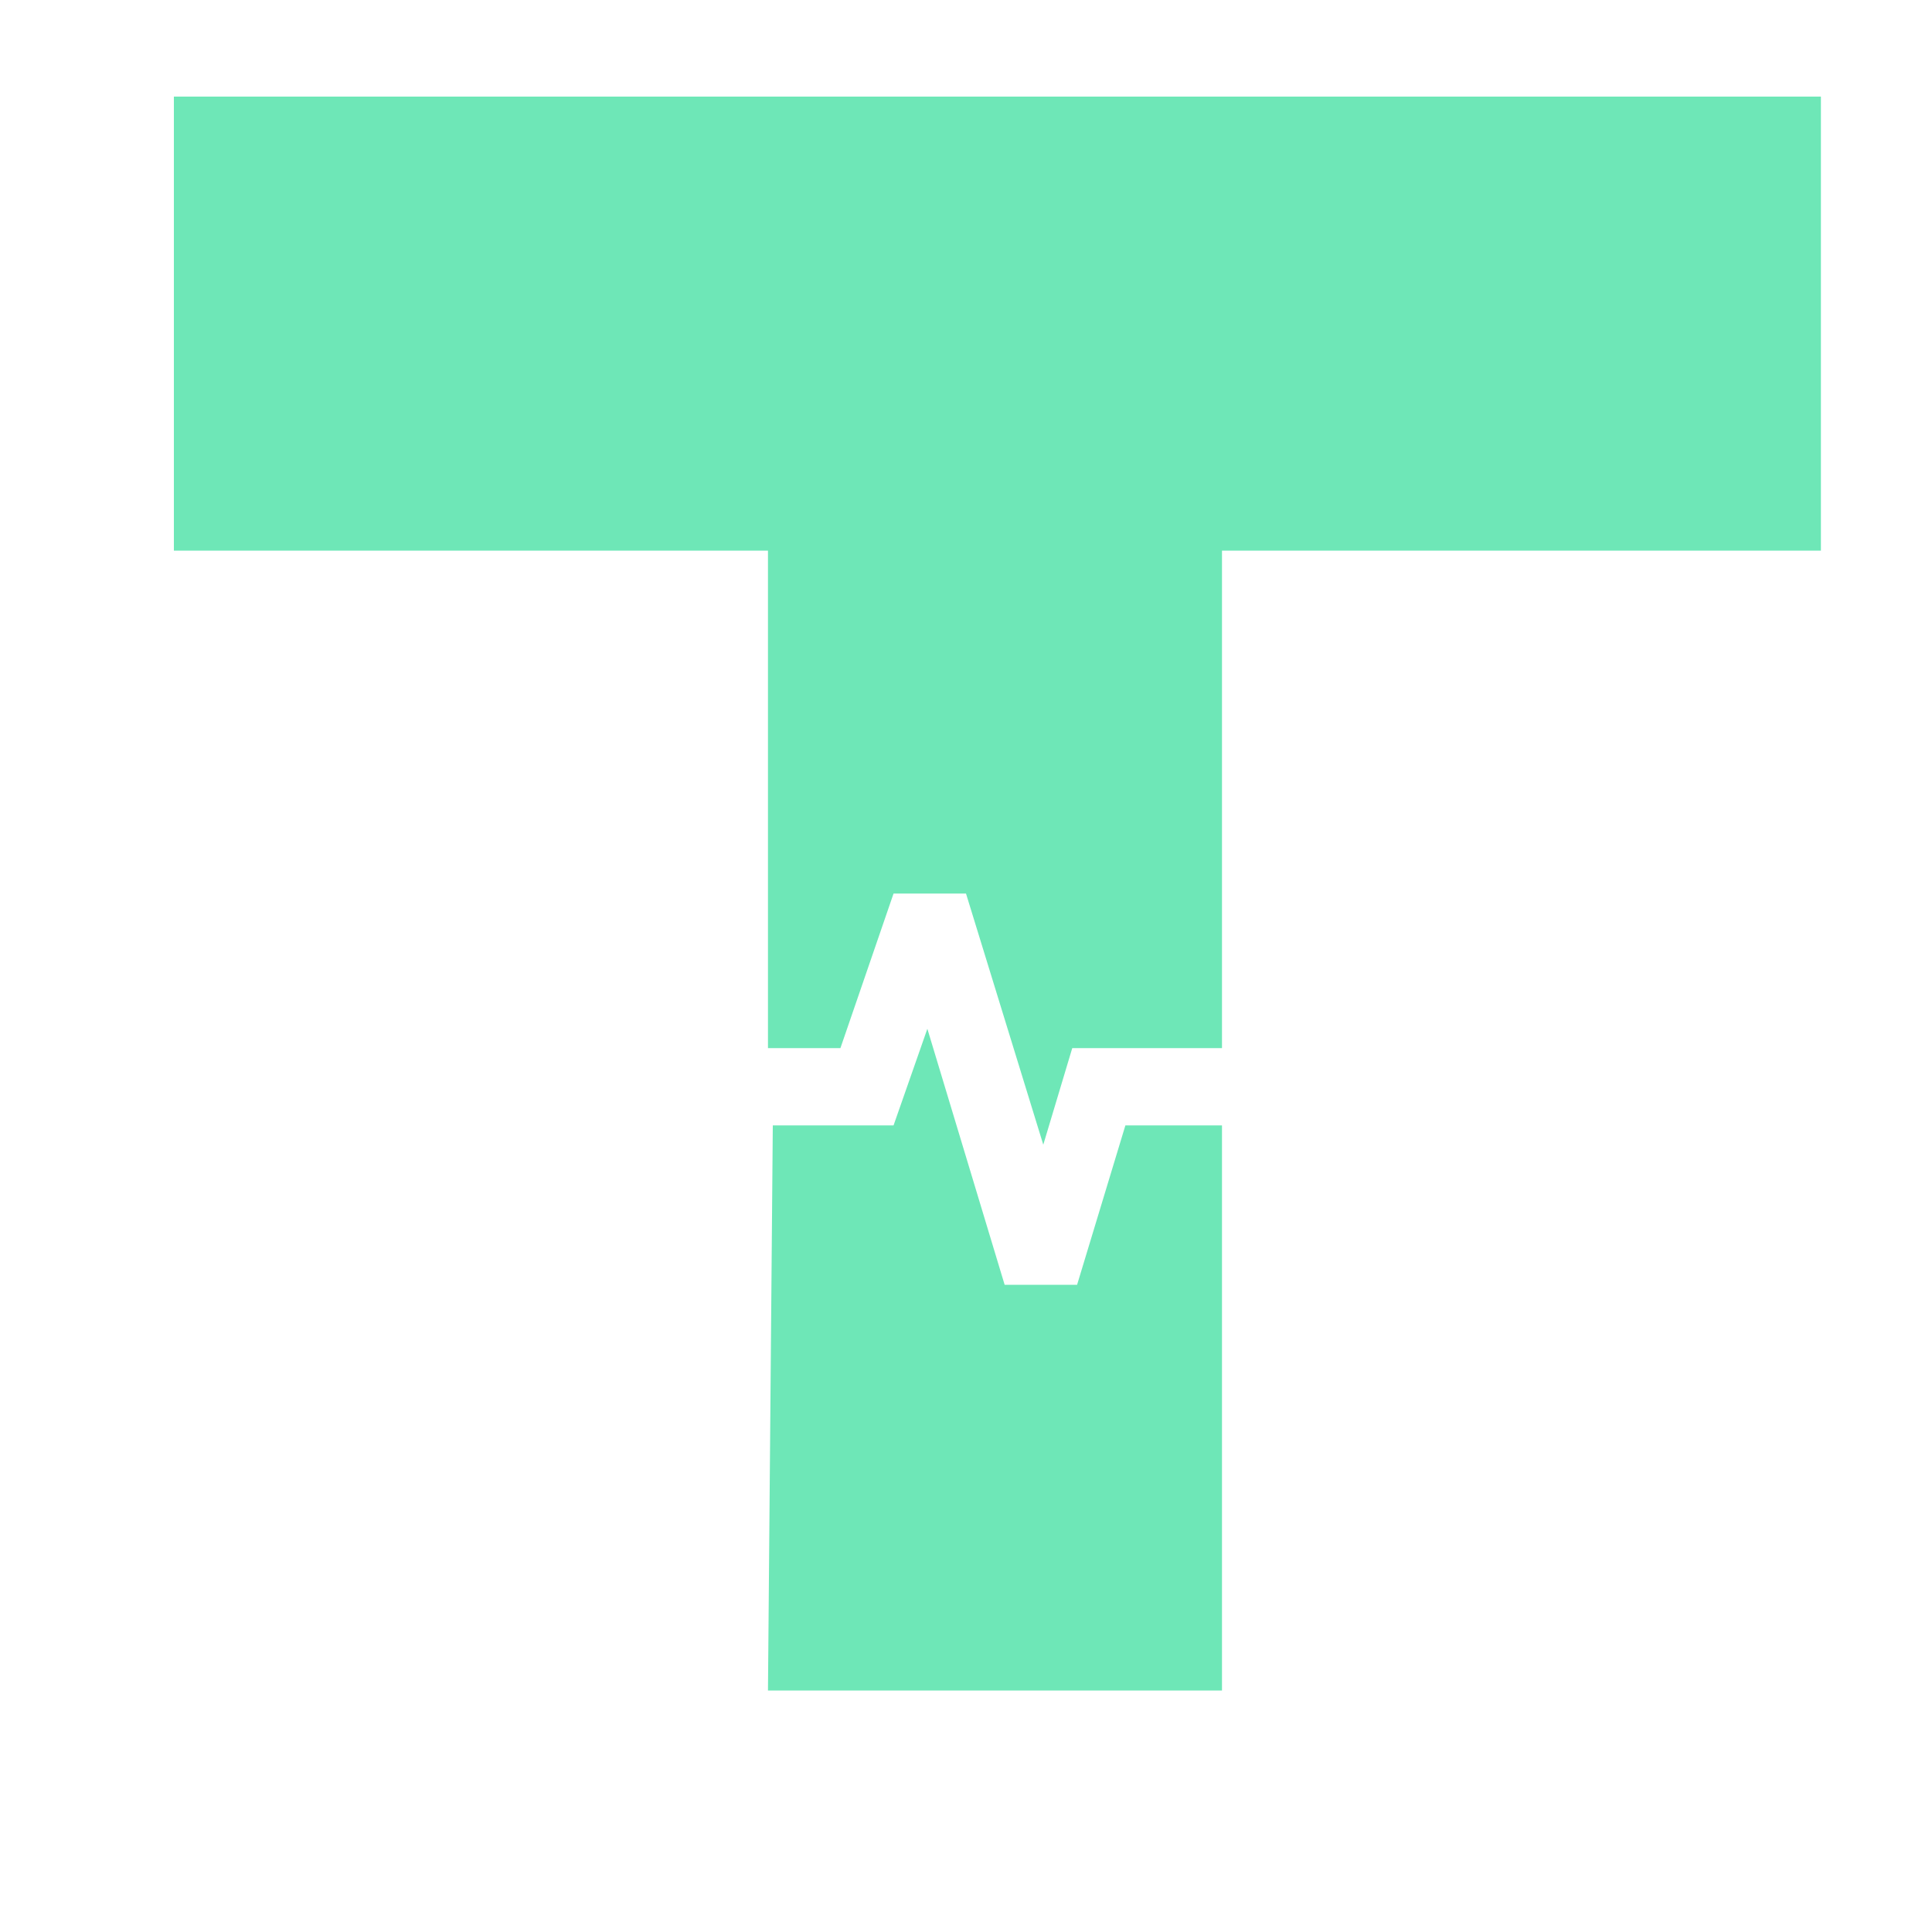
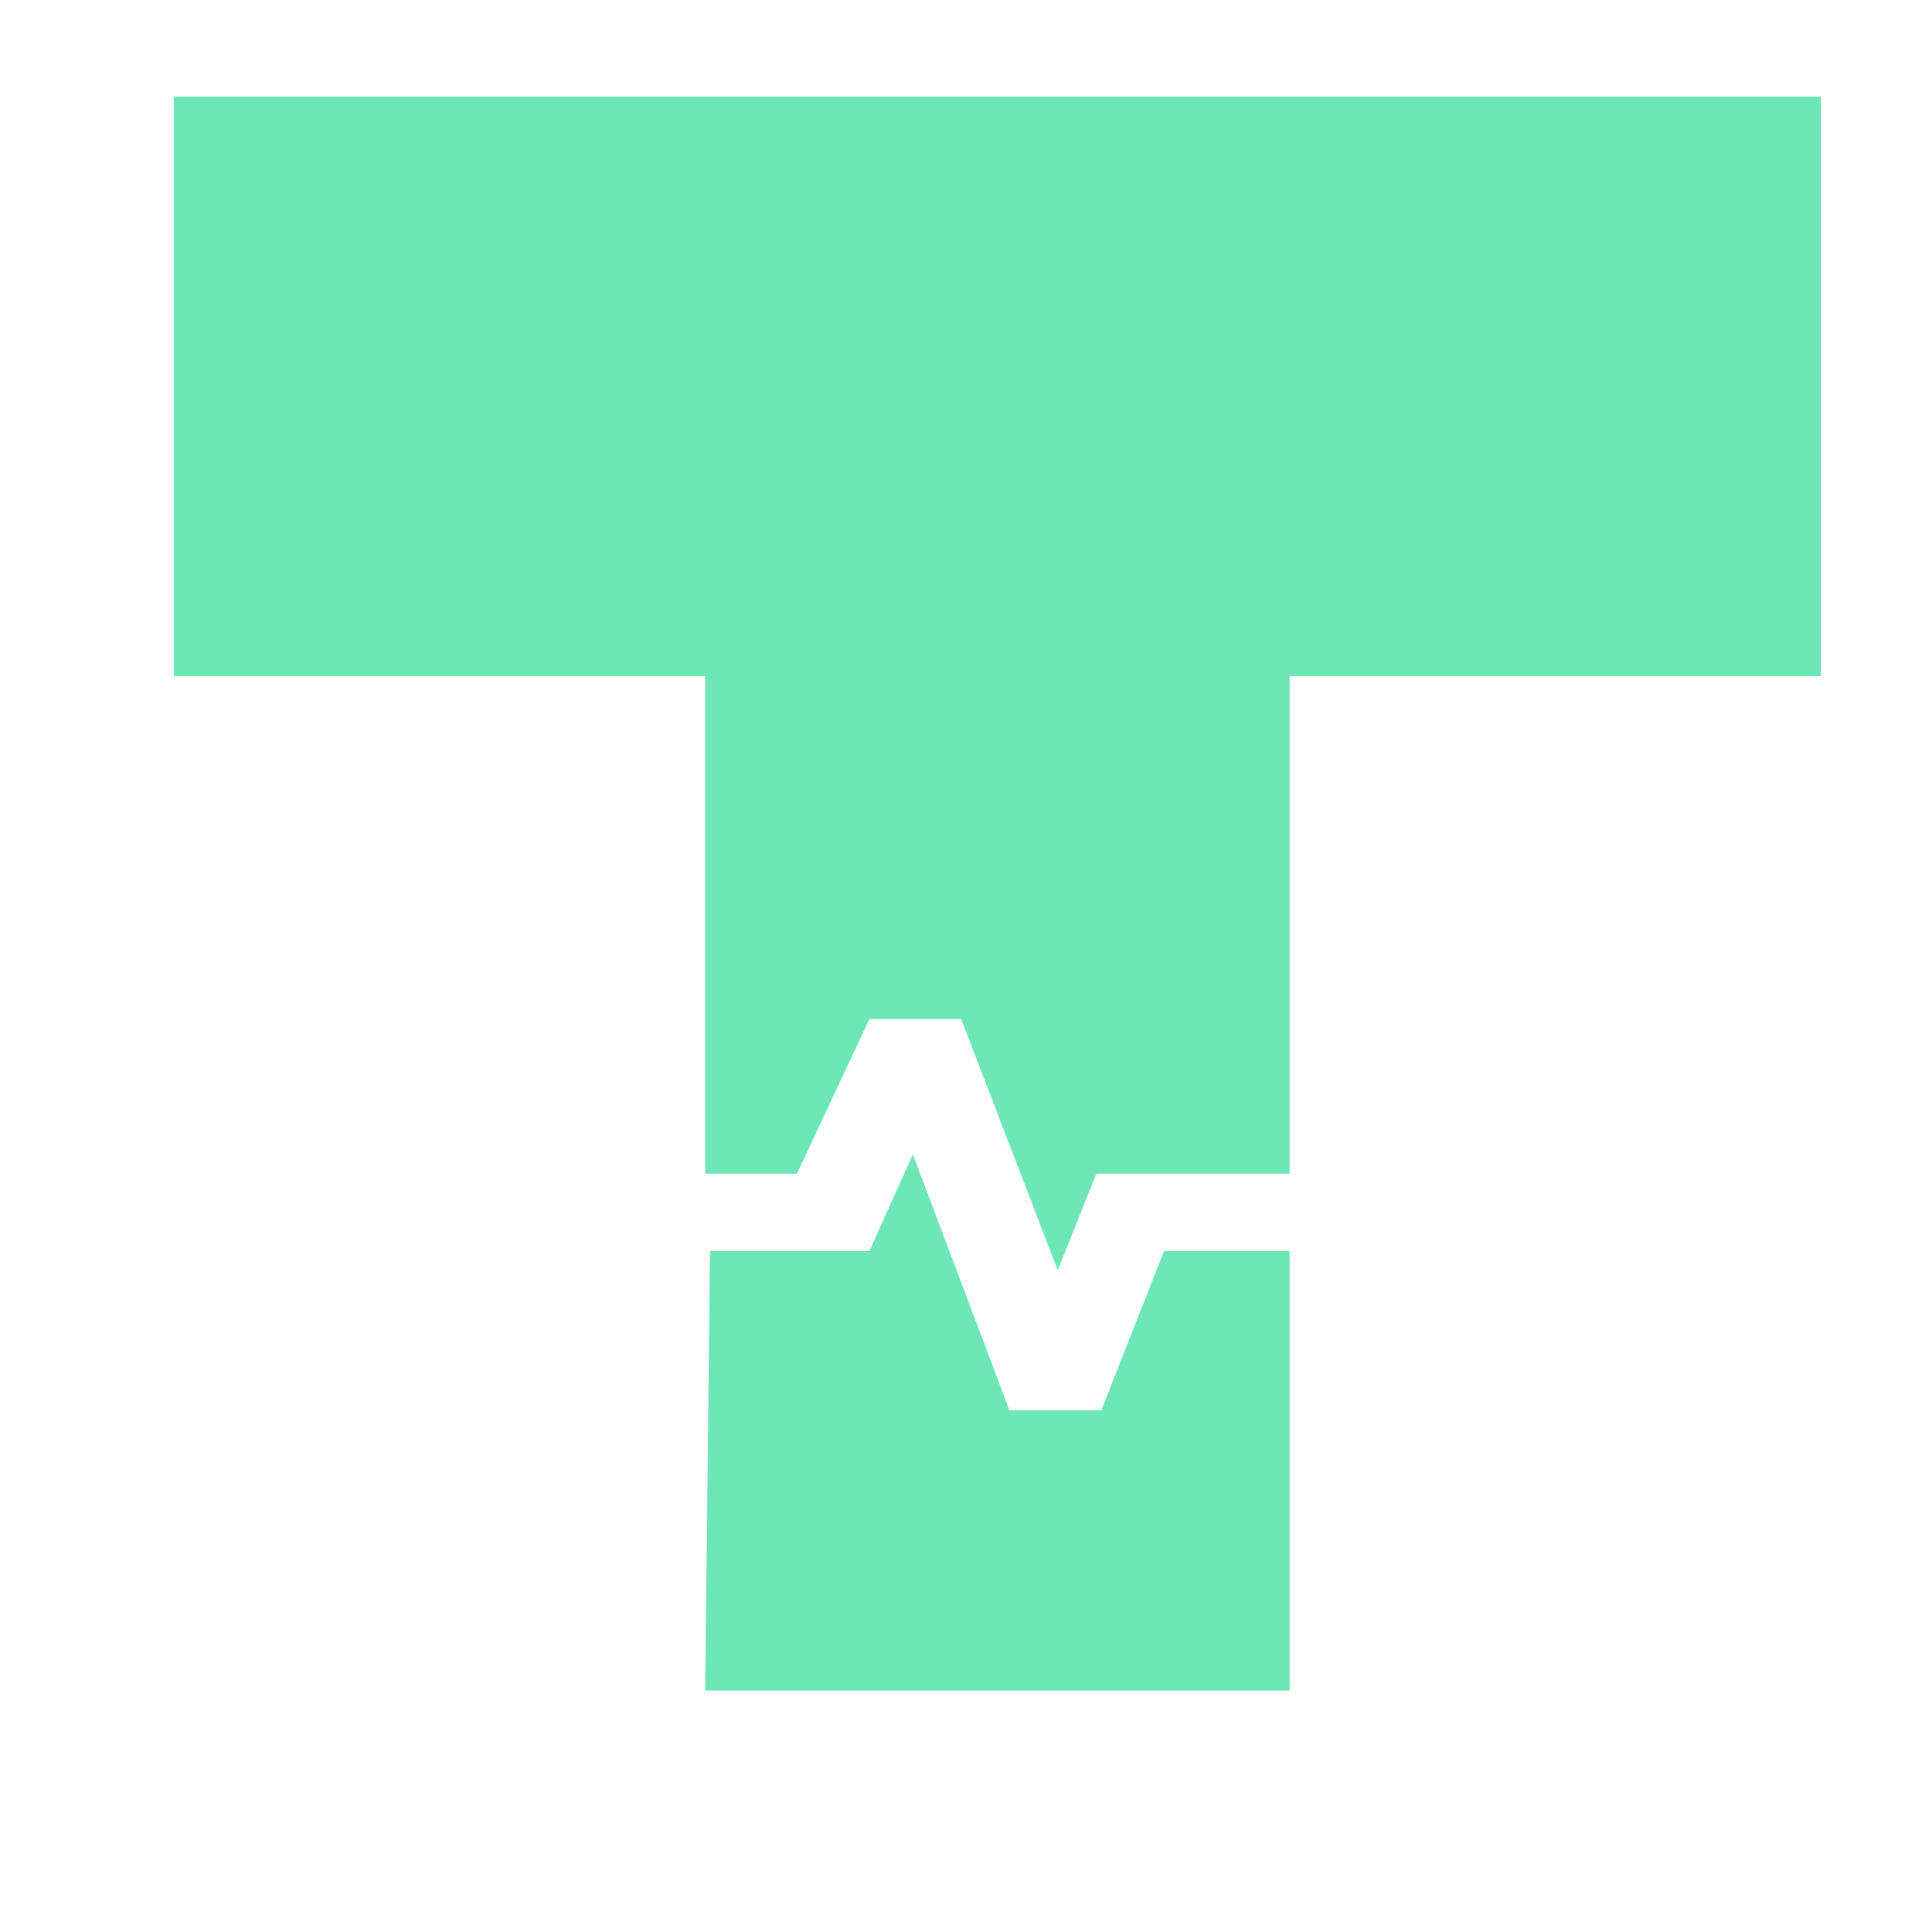
<svg xmlns="http://www.w3.org/2000/svg" viewBox="0 0 40 40" fill="none">
-   <path d="M18.5,23.3 19.2,21.3 20.8,26.6 22.3,26.6 23.3,23.3 25.3,23.3 25.3,35 15.9,35 16,23.3 Z" fill="#6EE7B7" />
-   <path d="M15.9,21.7 17.4,21.7 18.5,18.5 20,18.5 21.6,23.7 22.2,21.7 25.3,21.7 25.3,11.4 37.7,11.4 37.7,2 3.6,2 3.6,11.4 15.9,11.4 Z" fill="#6EE7B7" />
+   <path d="M18.0,25.9 18.9,23.9 20.9,29.2 22.8,29.2 24.1,25.9 26.7,25.9 26.7,35 14.6,35 14.7,25.9 Z" fill="#6EE7B7" />
+   <path d="M14.6,24.3 16.5,24.3 18.0,21.1 19.9,21.1 21.9,26.3 22.7,24.3 26.7,24.3 26.7,14.0 37.7,14.0 37.7,2 3.6,2 3.6,14.0 14.6,14.0 Z" fill="#6EE7B7" />
</svg>
